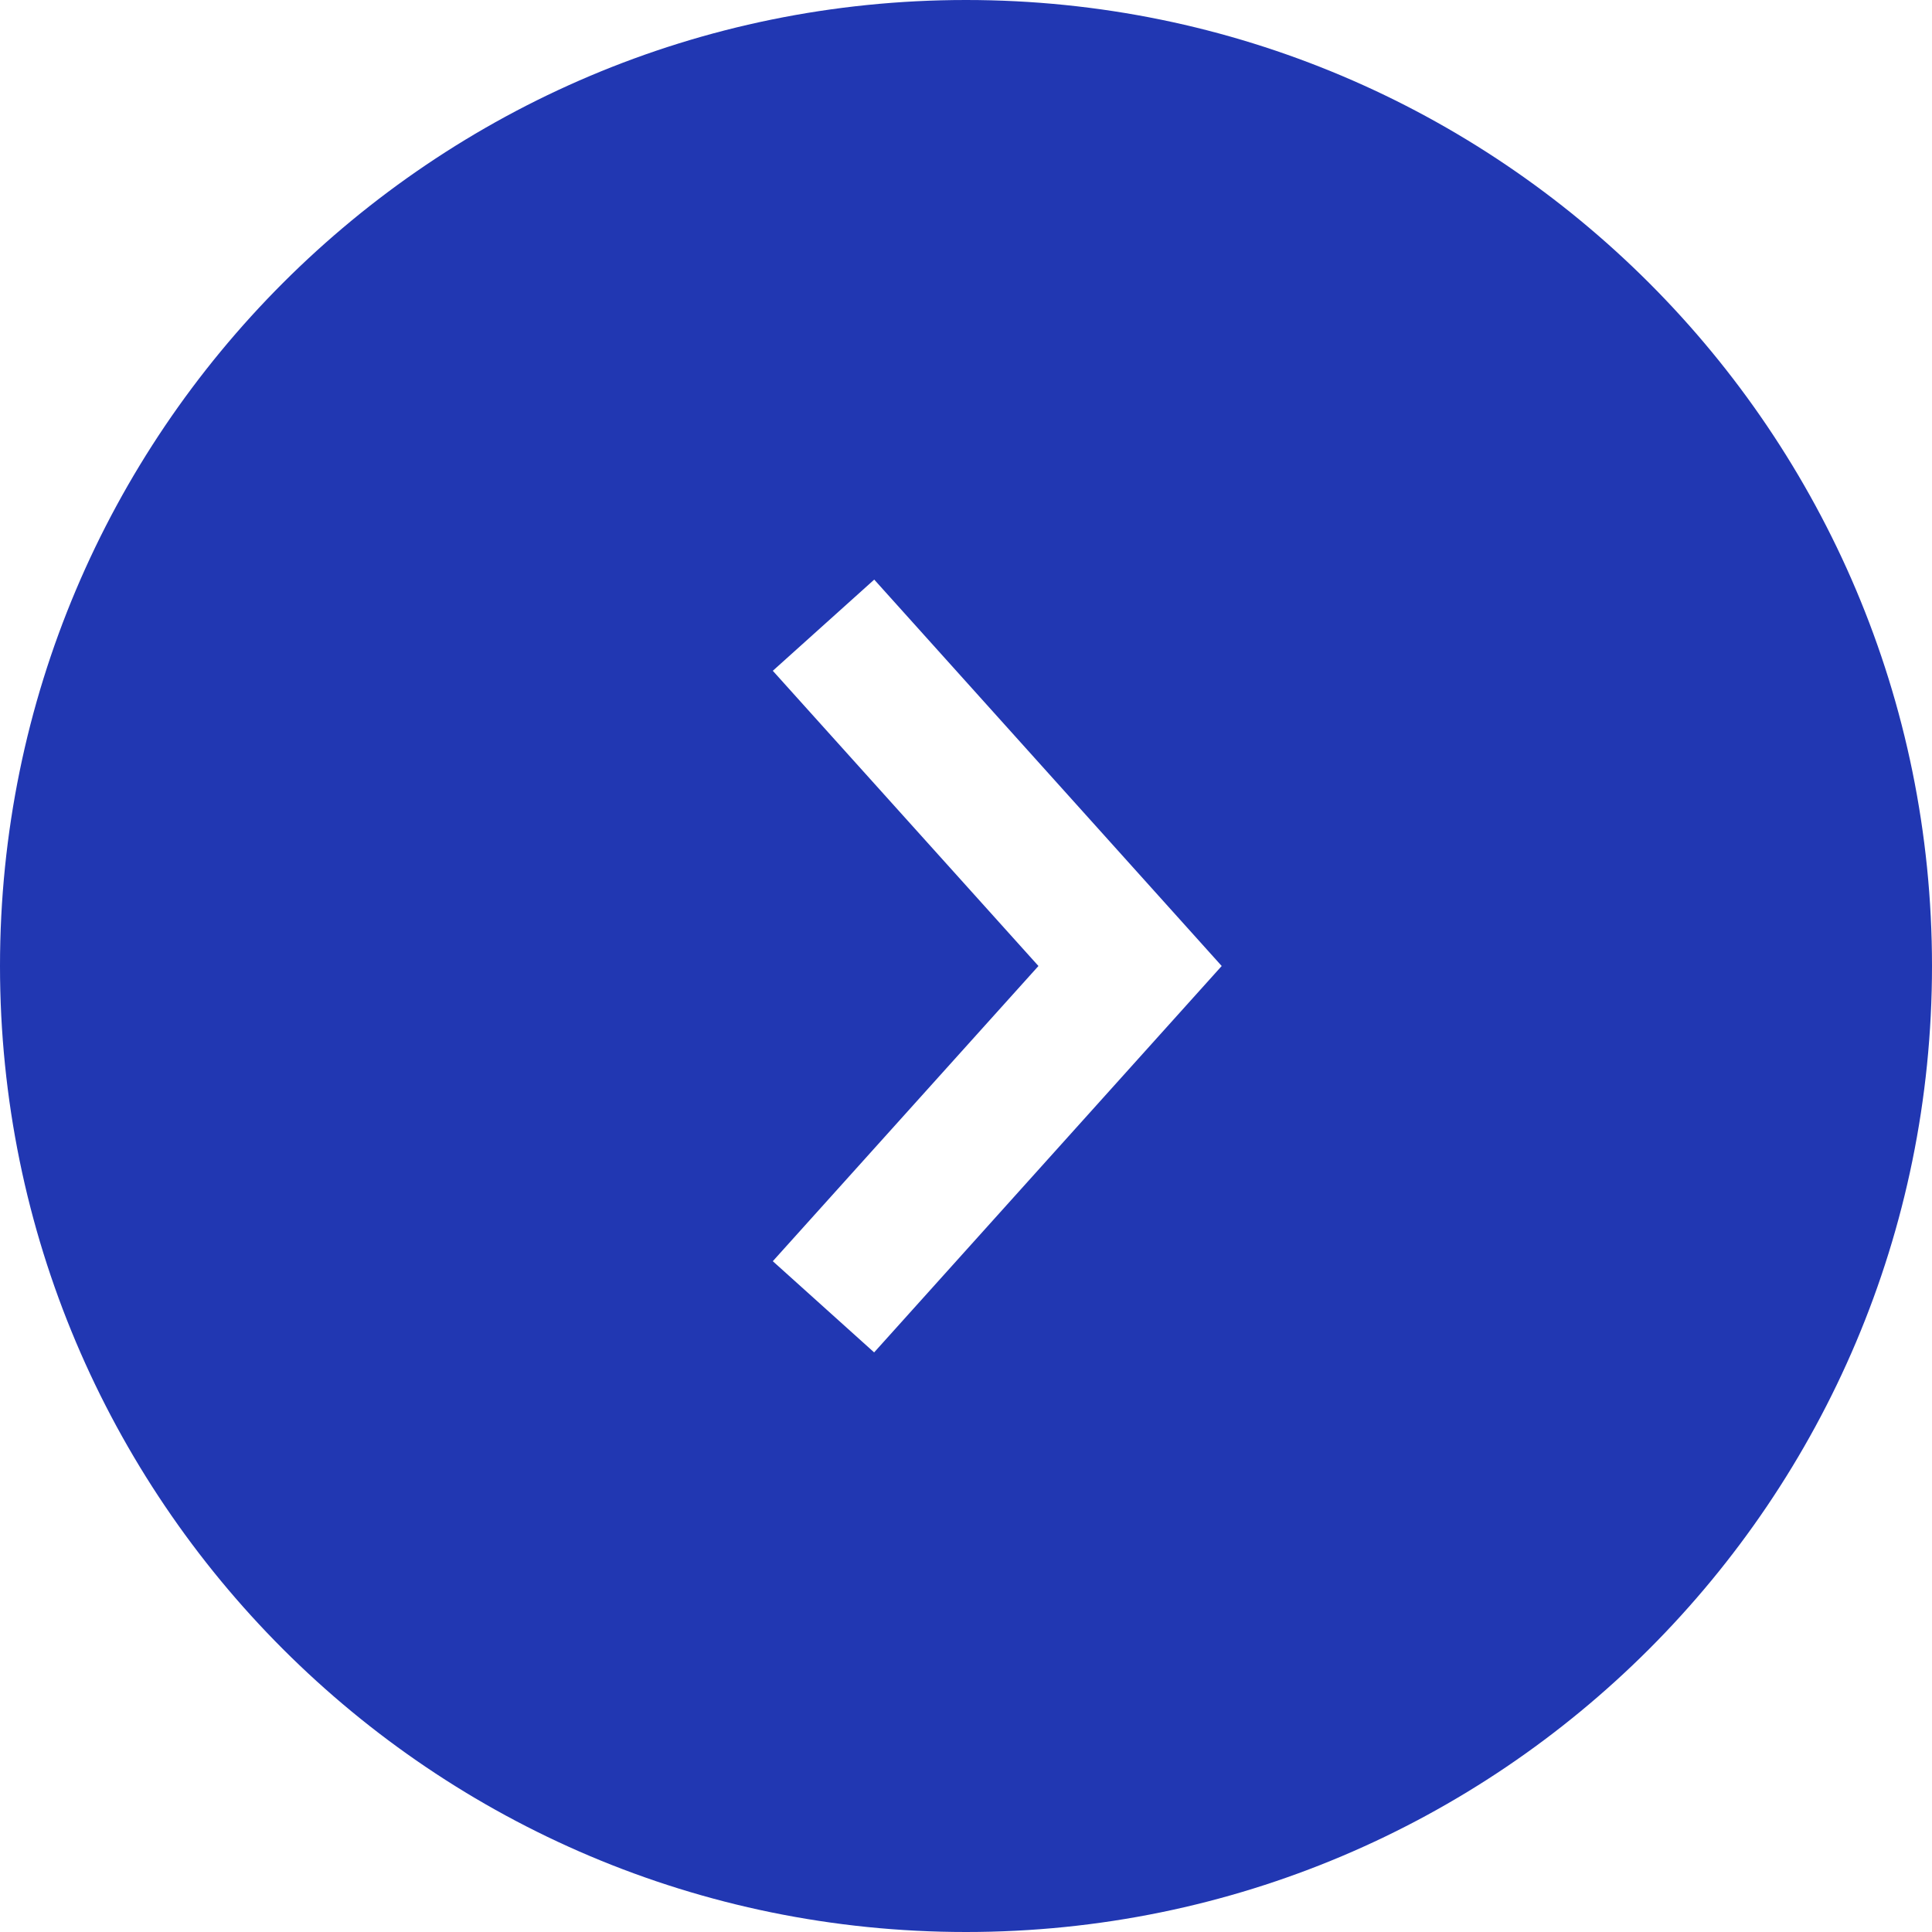
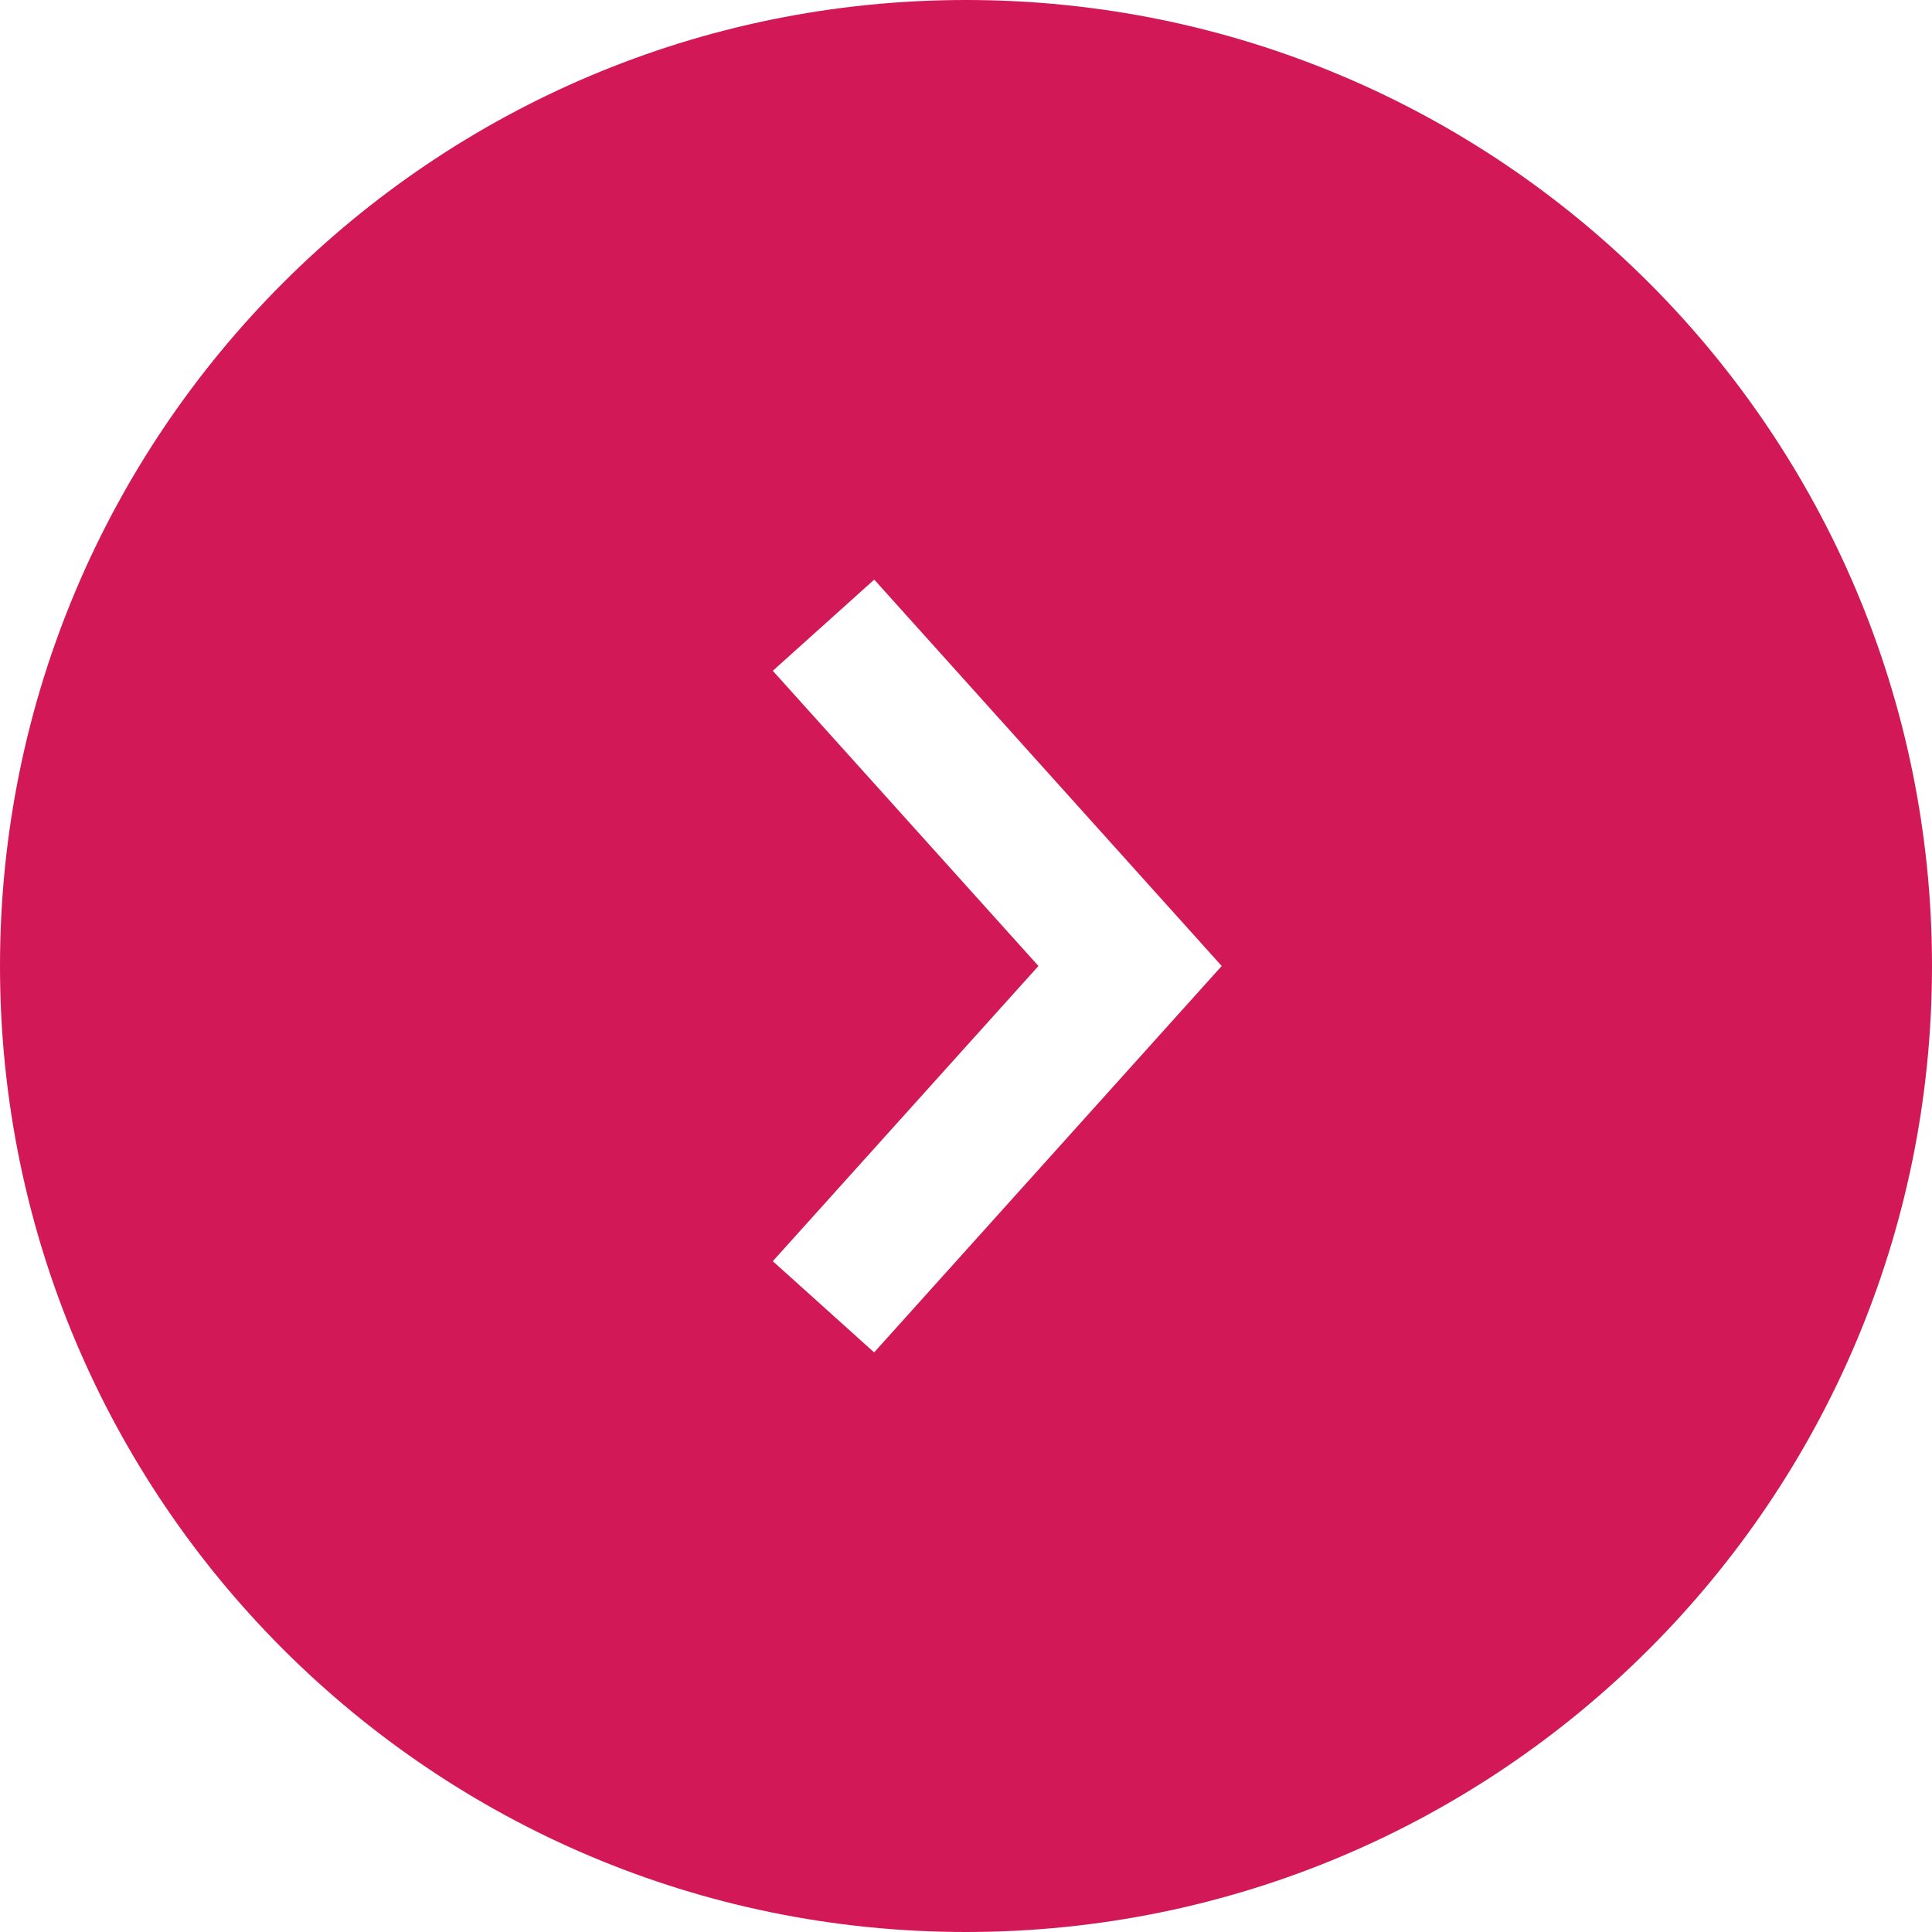
<svg xmlns="http://www.w3.org/2000/svg" width="20" height="20" viewBox="0 0 20 20">
-   <path d="M10 0C4.478 0 0 4.477 0 10s4.477 10 10 10c5.524 0 10-4.477 10-10S15.524 0 10 0zM8 6.944L10.75 10 8 13.056 9.049 14l3.598-4L9.05 6 8 6.944z" fill="#2137B2" fill-rule="evenodd" />
+   <path d="M10 0C4.478 0 0 4.477 0 10s4.477 10 10 10c5.524 0 10-4.477 10-10S15.524 0 10 0zM8 6.944L10.75 10 8 13.056 9.049 14l3.598-4L9.05 6 8 6.944z" fill="#d31858" fill-rule="evenodd" />
</svg>
